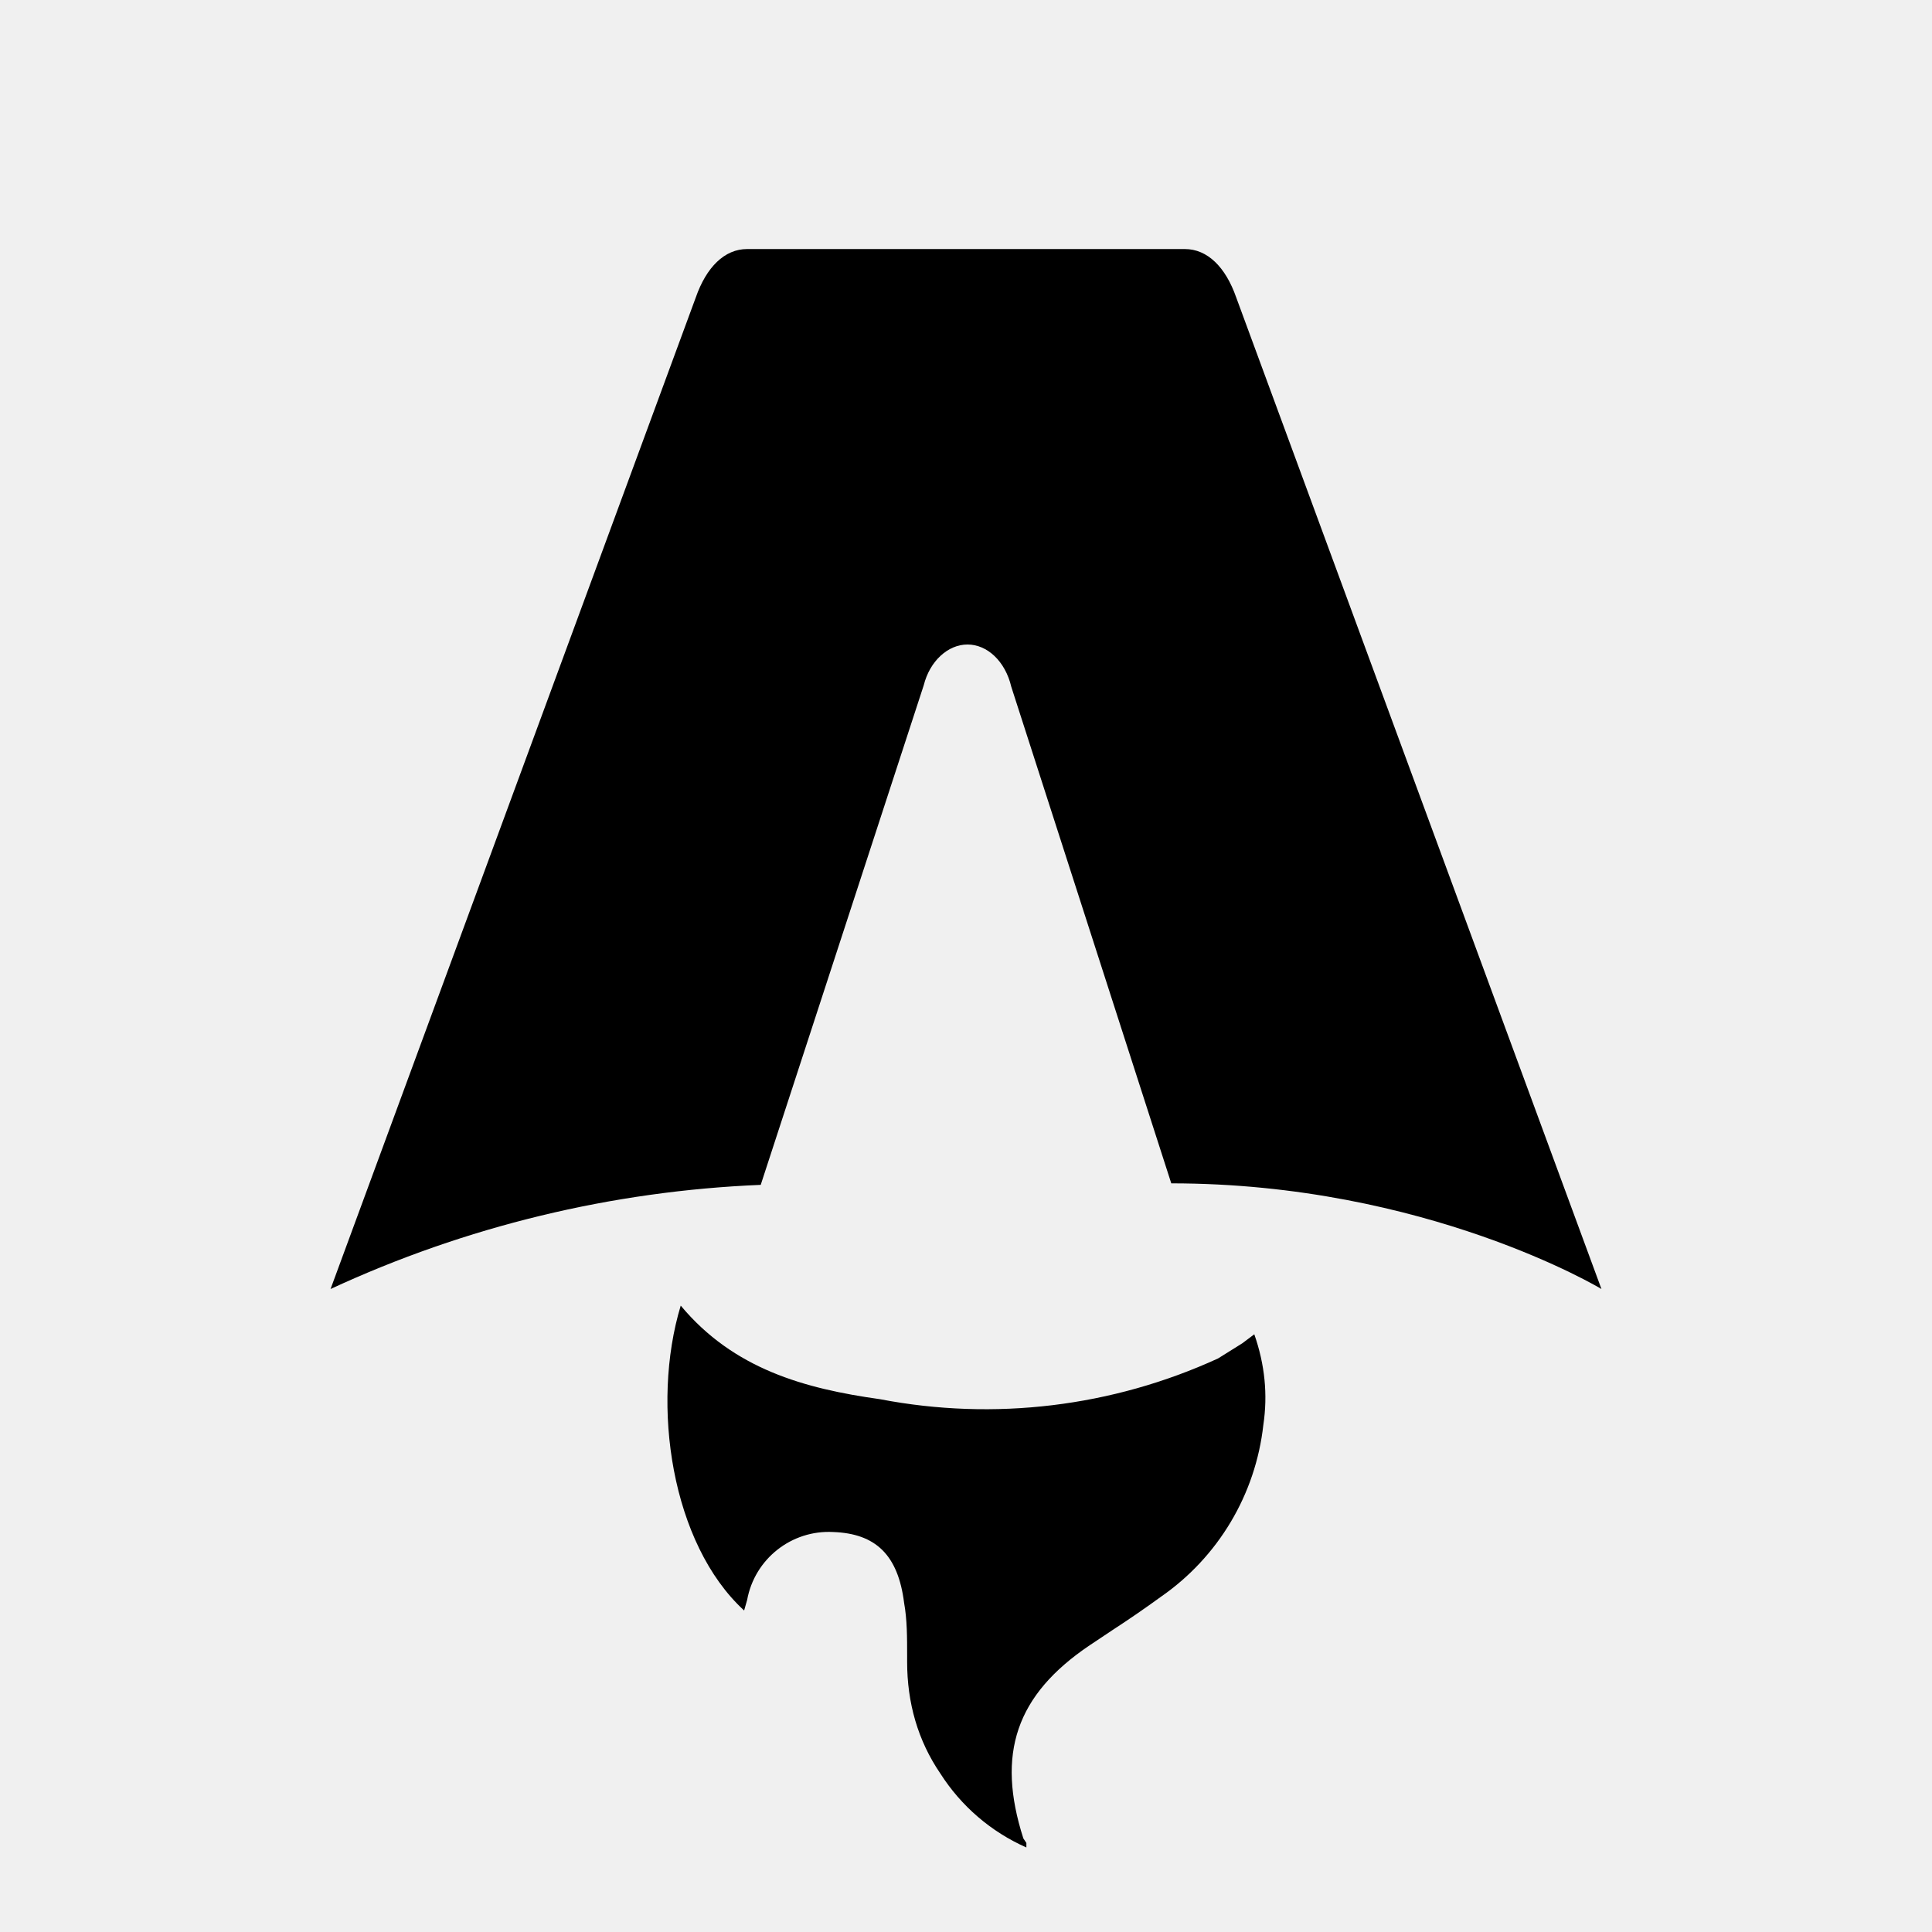
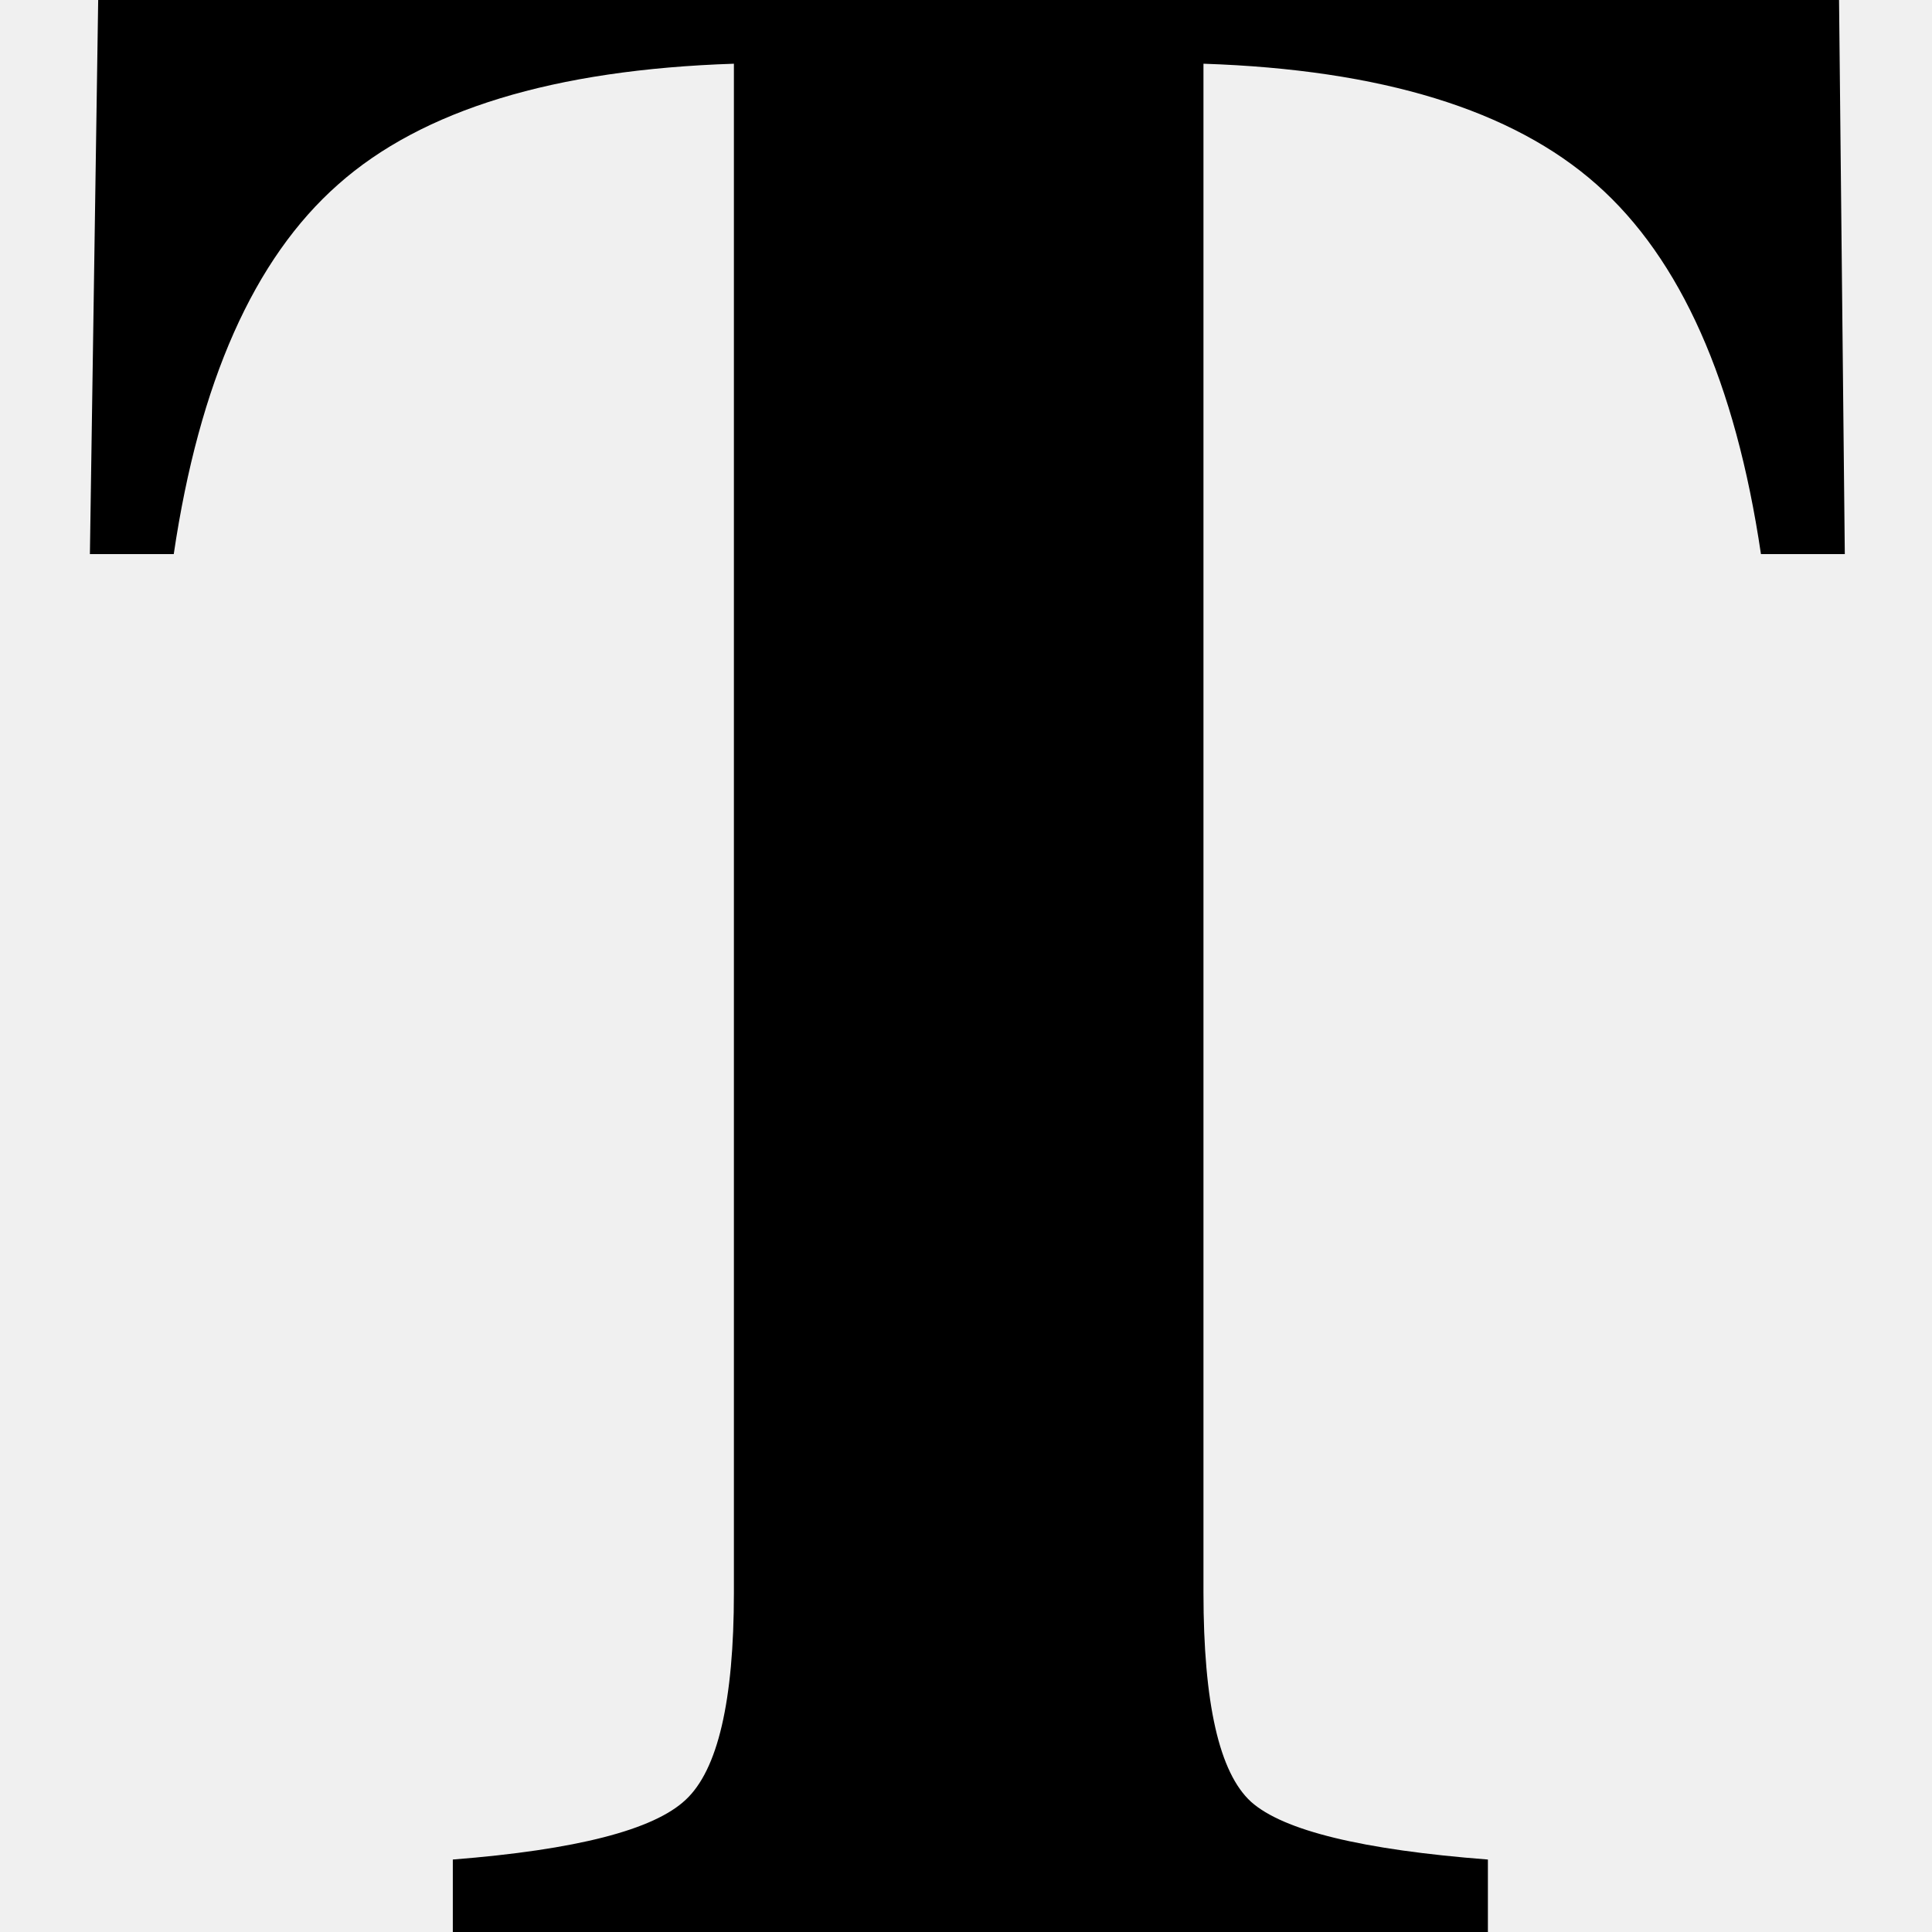
- <svg xmlns="http://www.w3.org/2000/svg" fill="none" viewBox="0 0 128 128">
-   <path d="M50.4 78.5a75.1 75.1 0 0 0-28.5 6.9l24.2-65.7c.7-2 1.9-3.2 3.4-3.2h29c1.5 0 2.7 1.2 3.4 3.2l24.2 65.7s-11.6-7-28.5-7L67 45.5c-.4-1.7-1.6-2.8-2.9-2.8-1.3 0-2.5 1.1-2.9 2.7L50.4 78.5Zm-1.1 28.2Zm-4.2-20.2c-2 6.6-.6 15.8 4.2 20.2a17.5 17.5 0 0 1 .2-.7 5.5 5.5 0 0 1 5.7-4.5c2.8.1 4.3 1.5 4.7 4.7.2 1.1.2 2.3.2 3.5v.4c0 2.7.7 5.2 2.2 7.4a13 13 0 0 0 5.7 4.9v-.3l-.2-.3c-1.8-5.6-.5-9.5 4.4-12.8l1.5-1a73 73 0 0 0 3.2-2.2 16 16 0 0 0 6.8-11.4c.3-2 .1-4-.6-6l-.8.6-1.6 1a37 37 0 0 1-22.4 2.7c-5-.7-9.7-2-13.2-6.2Z" />
-   <style>
-         path { fill: #000; }
-         @media (prefers-color-scheme: dark) {
-             path { fill: #FFF; }
-         }
-     </style>
+ <svg xmlns="http://www.w3.org/2000/svg" viewBox="0 0 45 45" width="128" height="128">
+   <path d="M 42.969 -32.094 L 41.016 -32.094 C 40.422 -36.102 39.145 -38.973 37.188 -40.703 C 35.227 -42.441 32.176 -43.379 28.031 -43.516 L 28.031 -7.906 C 28.031 -5.332 28.398 -3.707 29.141 -3.031 C 29.891 -2.363 31.727 -1.914 34.656 -1.688 L 34.656 0 L 10.547 0 L 10.547 -1.688 C 13.422 -1.914 15.227 -2.379 15.969 -3.078 C 16.719 -3.773 17.094 -5.383 17.094 -7.906 L 17.094 -43.516 C 12.906 -43.379 9.832 -42.441 7.875 -40.703 C 5.914 -38.973 4.641 -36.102 4.047 -32.094 L 2.094 -32.094 L 2.297 -45.672 L 42.828 -45.672 Z M 42.969 -32.094" fill="#000000" transform="translate(0, 45)" />
</svg>
